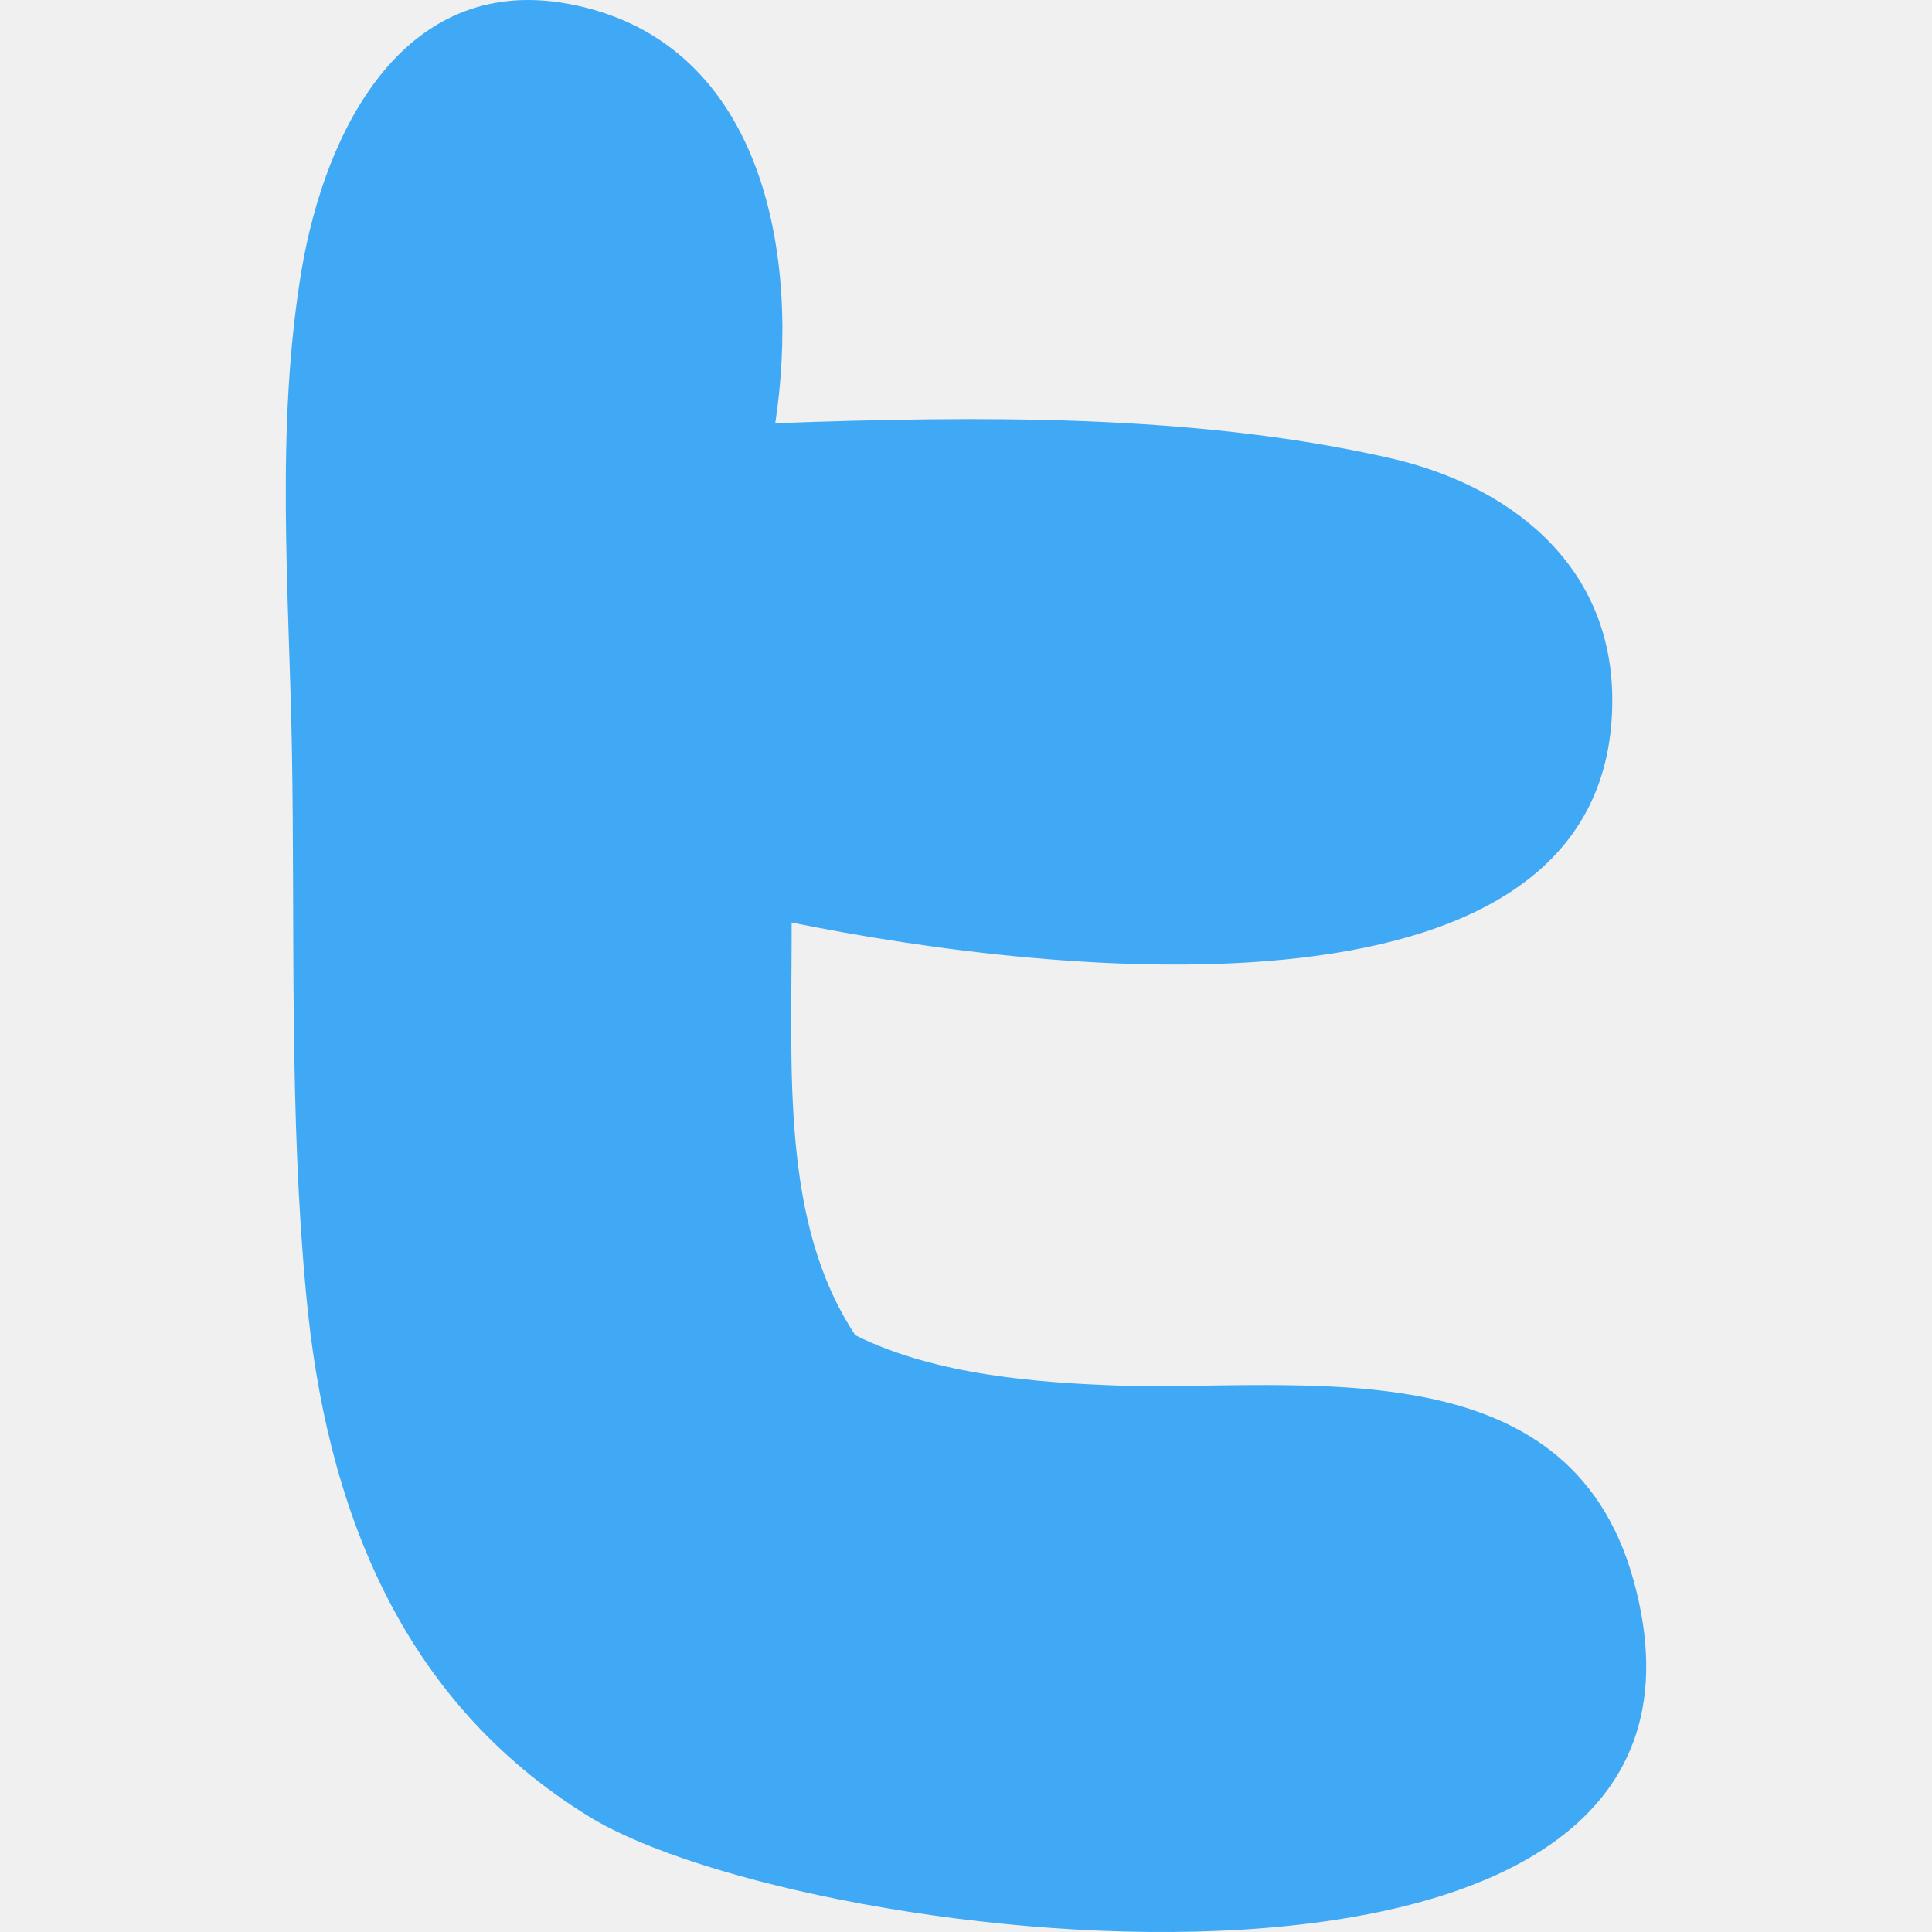
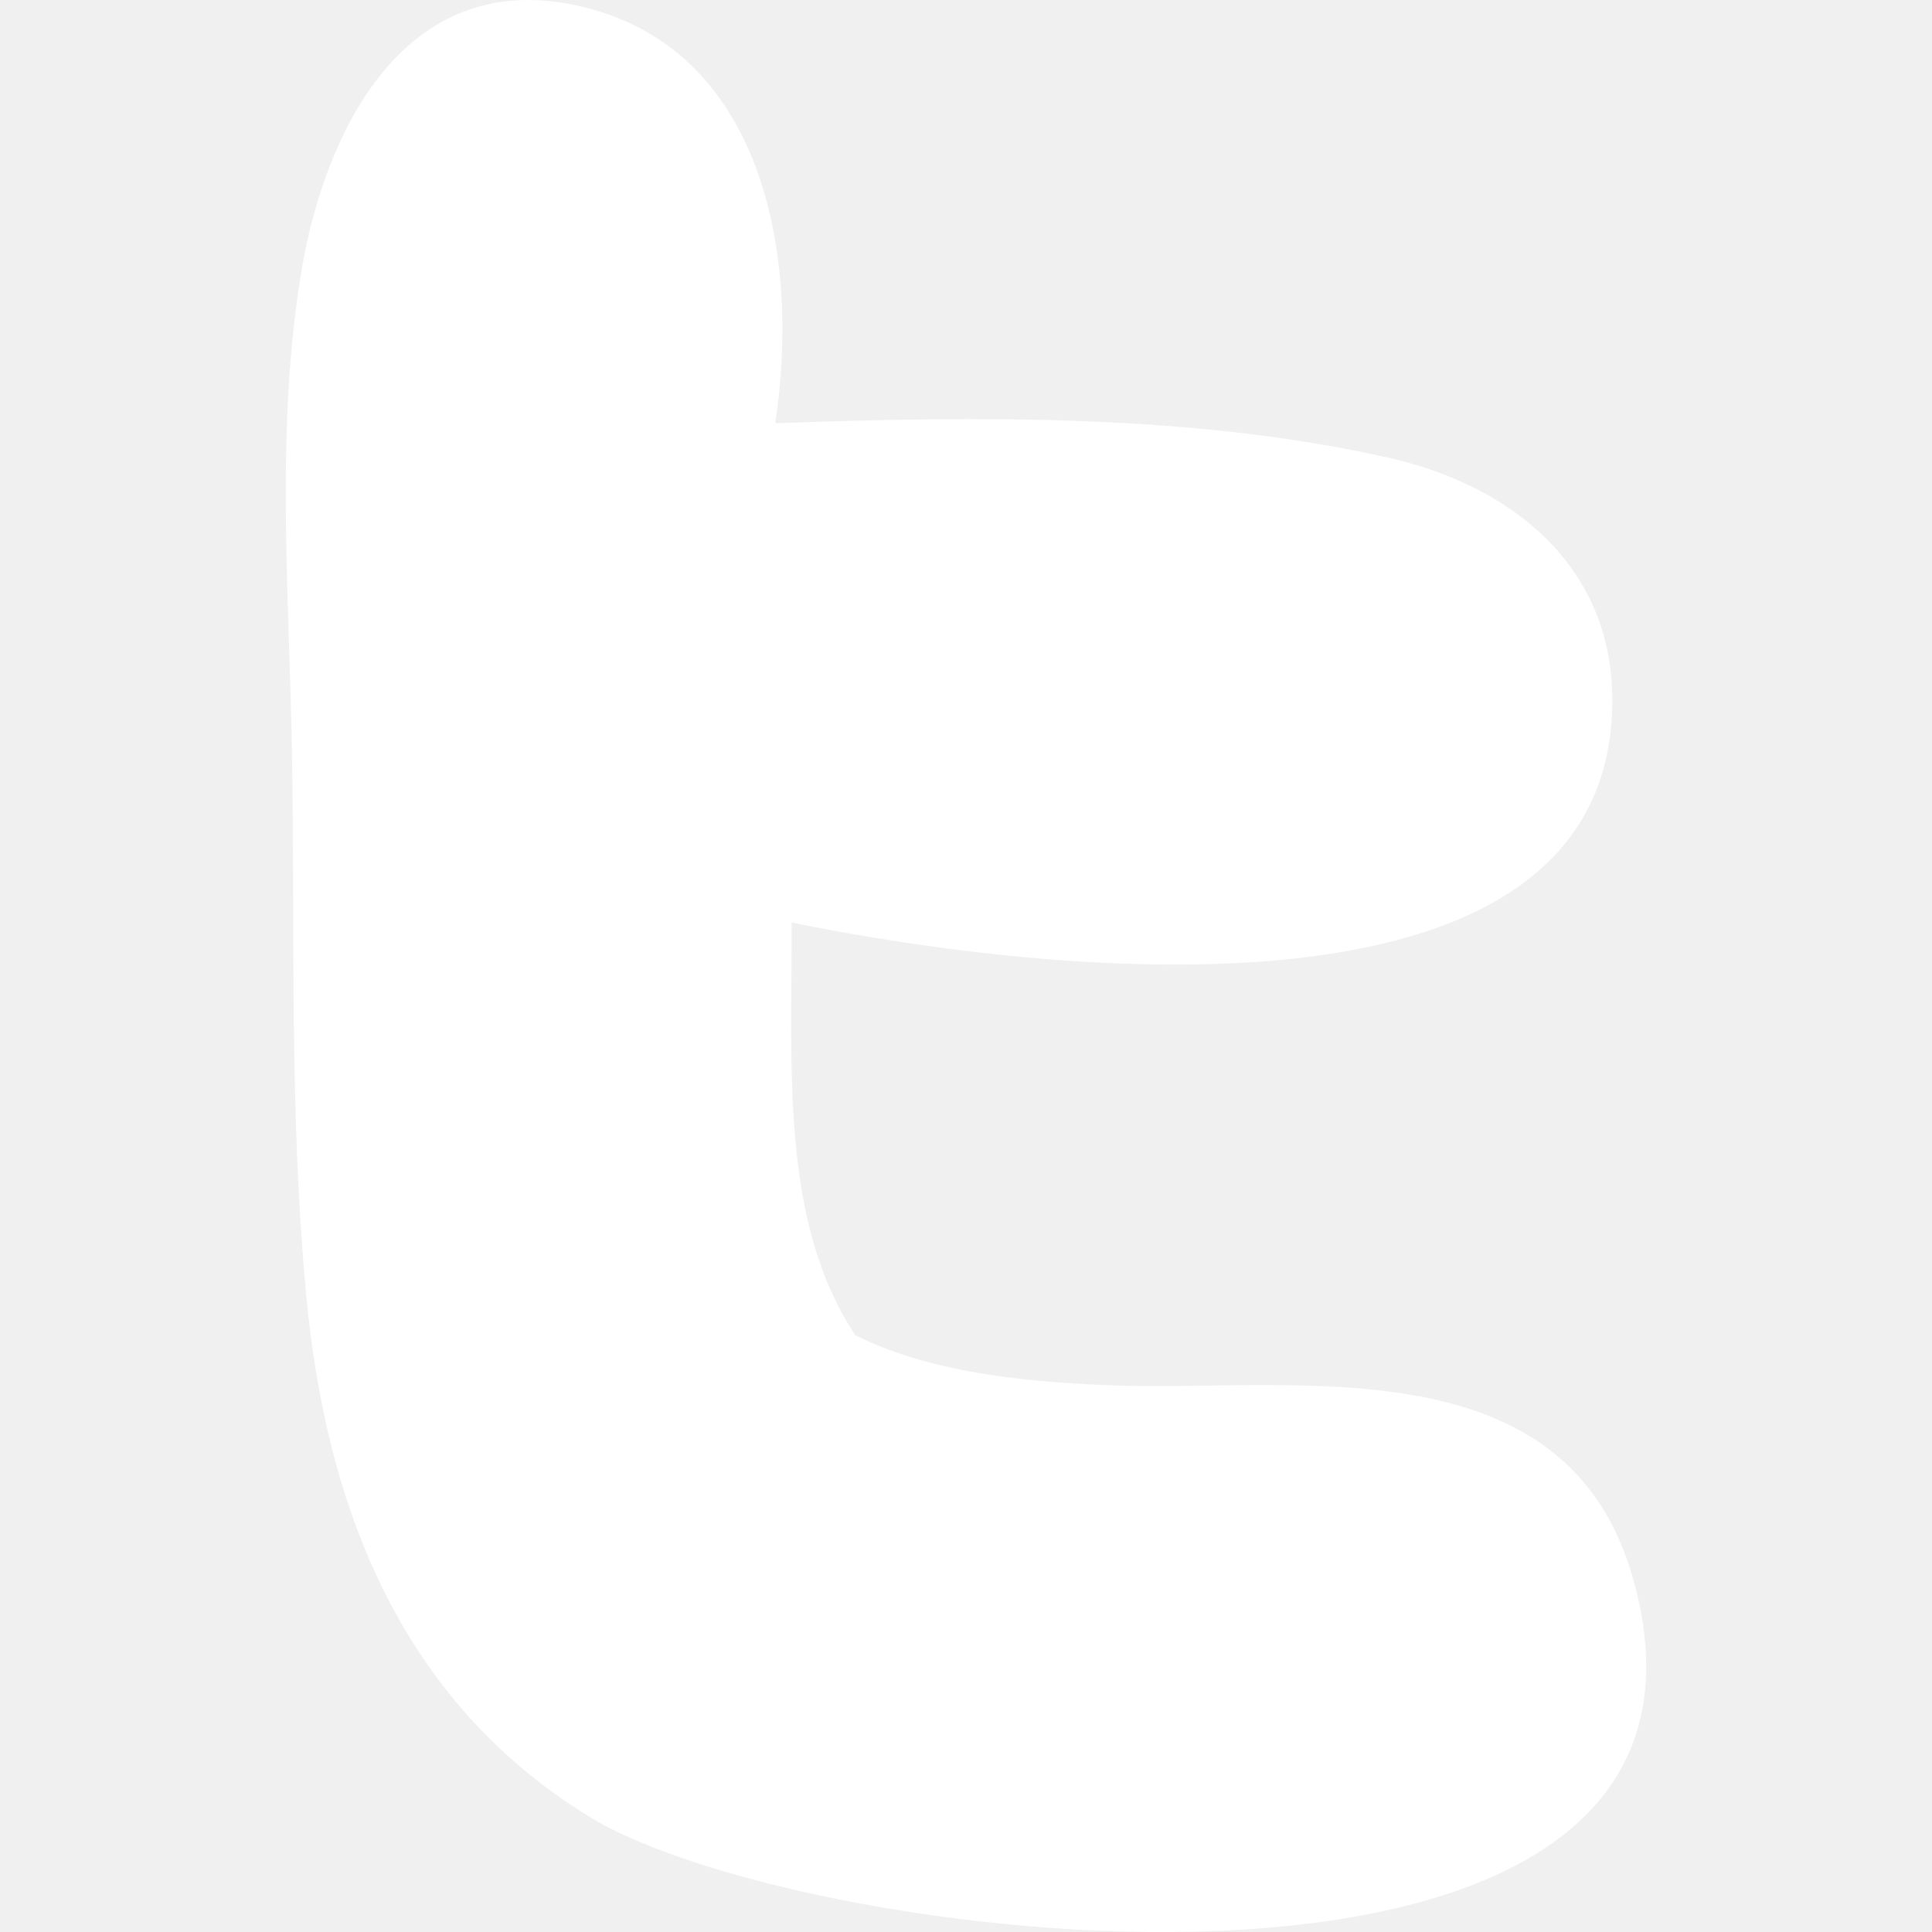
<svg xmlns="http://www.w3.org/2000/svg" version="1.1" width="512" height="512" x="0" y="0" viewBox="0 0 226.826 226.826" style="enable-background:new 0 0 512 512" xml:space="preserve" class="">
  <g>
-     <path d="M191.762 185.452c15.813 56.697-96.94 43.589-122.608 27.822-22.184-13.659-30.938-36.439-33.23-61.51-1.971-21.038-1.283-42.489-1.65-63.619-.321-18.609-1.971-37.997 1.146-56.514C38.216 15.176 47.566-3.616 67.504.601c22.413 4.721 26.447 29.93 23.513 49.089 24.017-.871 49.135-1.1 71.915 4.033 14.209 3.163 26.126 12.421 26.355 28.005.55 40.151-65.452 32.863-96.344 26.584.046 17.28-1.329 35.155 7.471 48.447 9.488 4.767 21.909 5.592 30.847 5.913 21.404.642 52.801-4.858 60.501 22.78z" style="" fill="#3fa9f5" data-original="#3fa9f5" class="" />
+     <path d="M191.762 185.452c15.813 56.697-96.94 43.589-122.608 27.822-22.184-13.659-30.938-36.439-33.23-61.51-1.971-21.038-1.283-42.489-1.65-63.619-.321-18.609-1.971-37.997 1.146-56.514C38.216 15.176 47.566-3.616 67.504.601c22.413 4.721 26.447 29.93 23.513 49.089 24.017-.871 49.135-1.1 71.915 4.033 14.209 3.163 26.126 12.421 26.355 28.005.55 40.151-65.452 32.863-96.344 26.584.046 17.28-1.329 35.155 7.471 48.447 9.488 4.767 21.909 5.592 30.847 5.913 21.404.642 52.801-4.858 60.501 22.78z" style="" fill="#ffffff" data-original="#ffffff" class="" />
  </g>
</svg>
